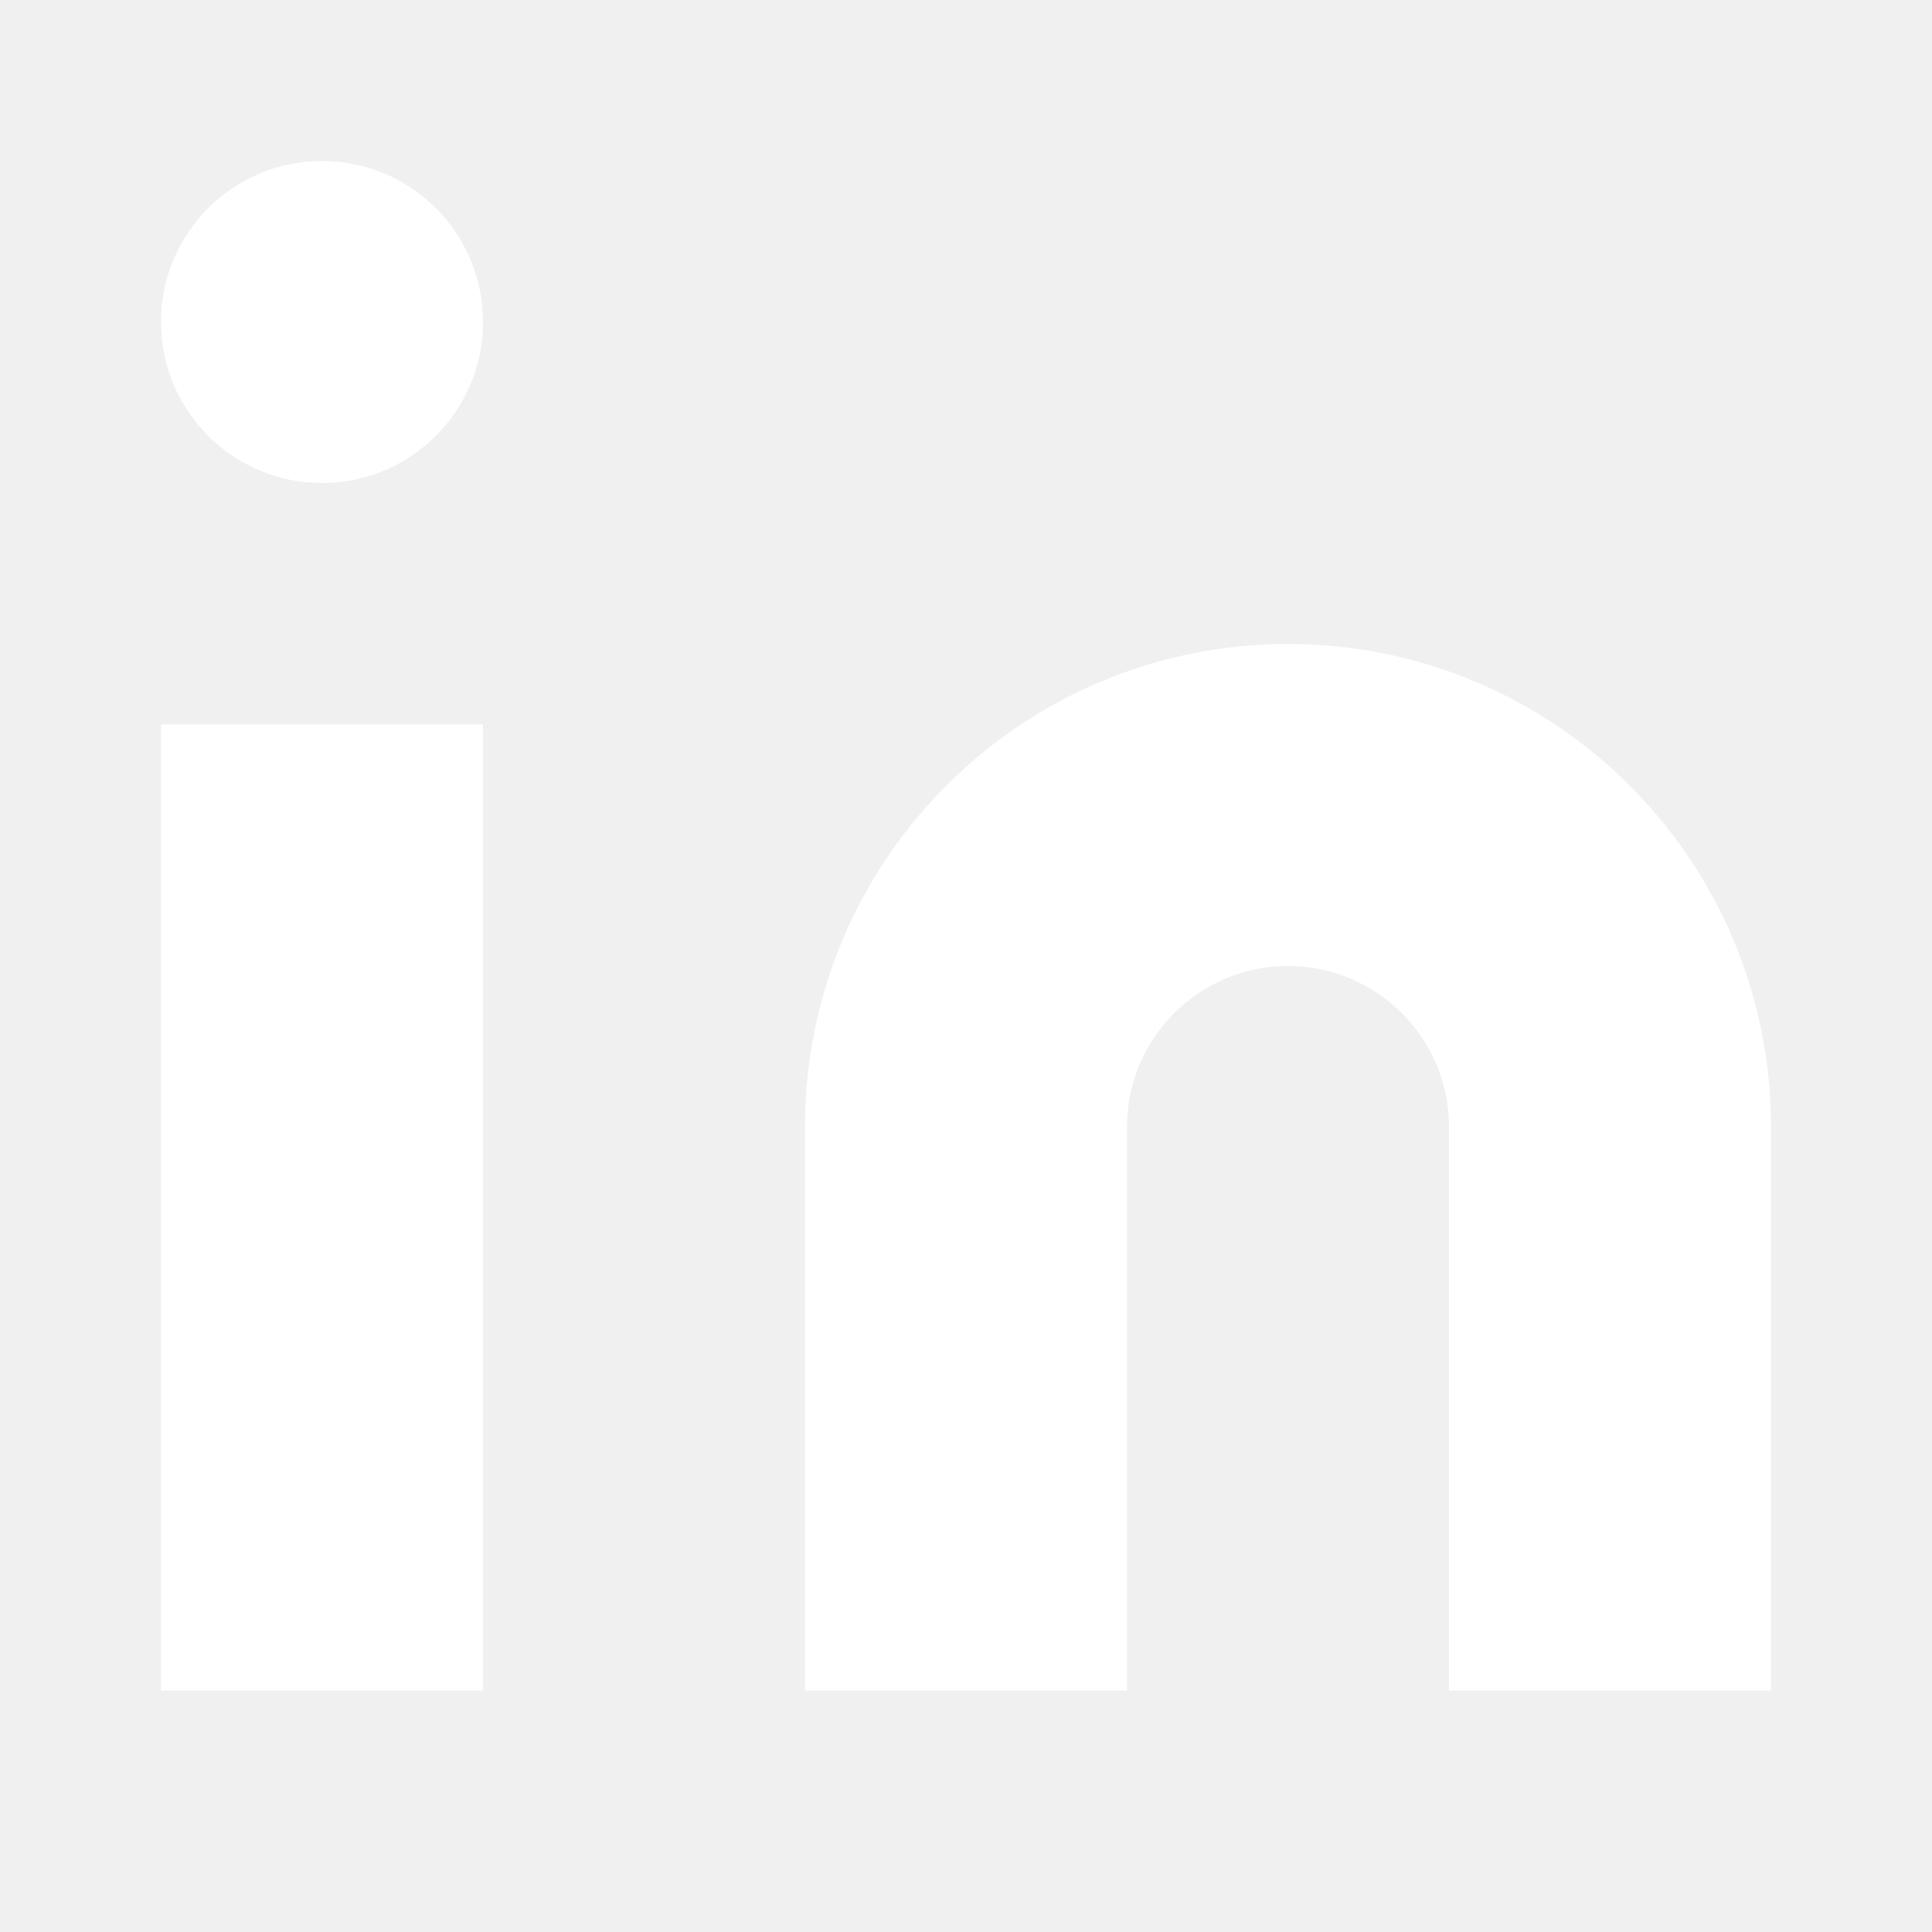
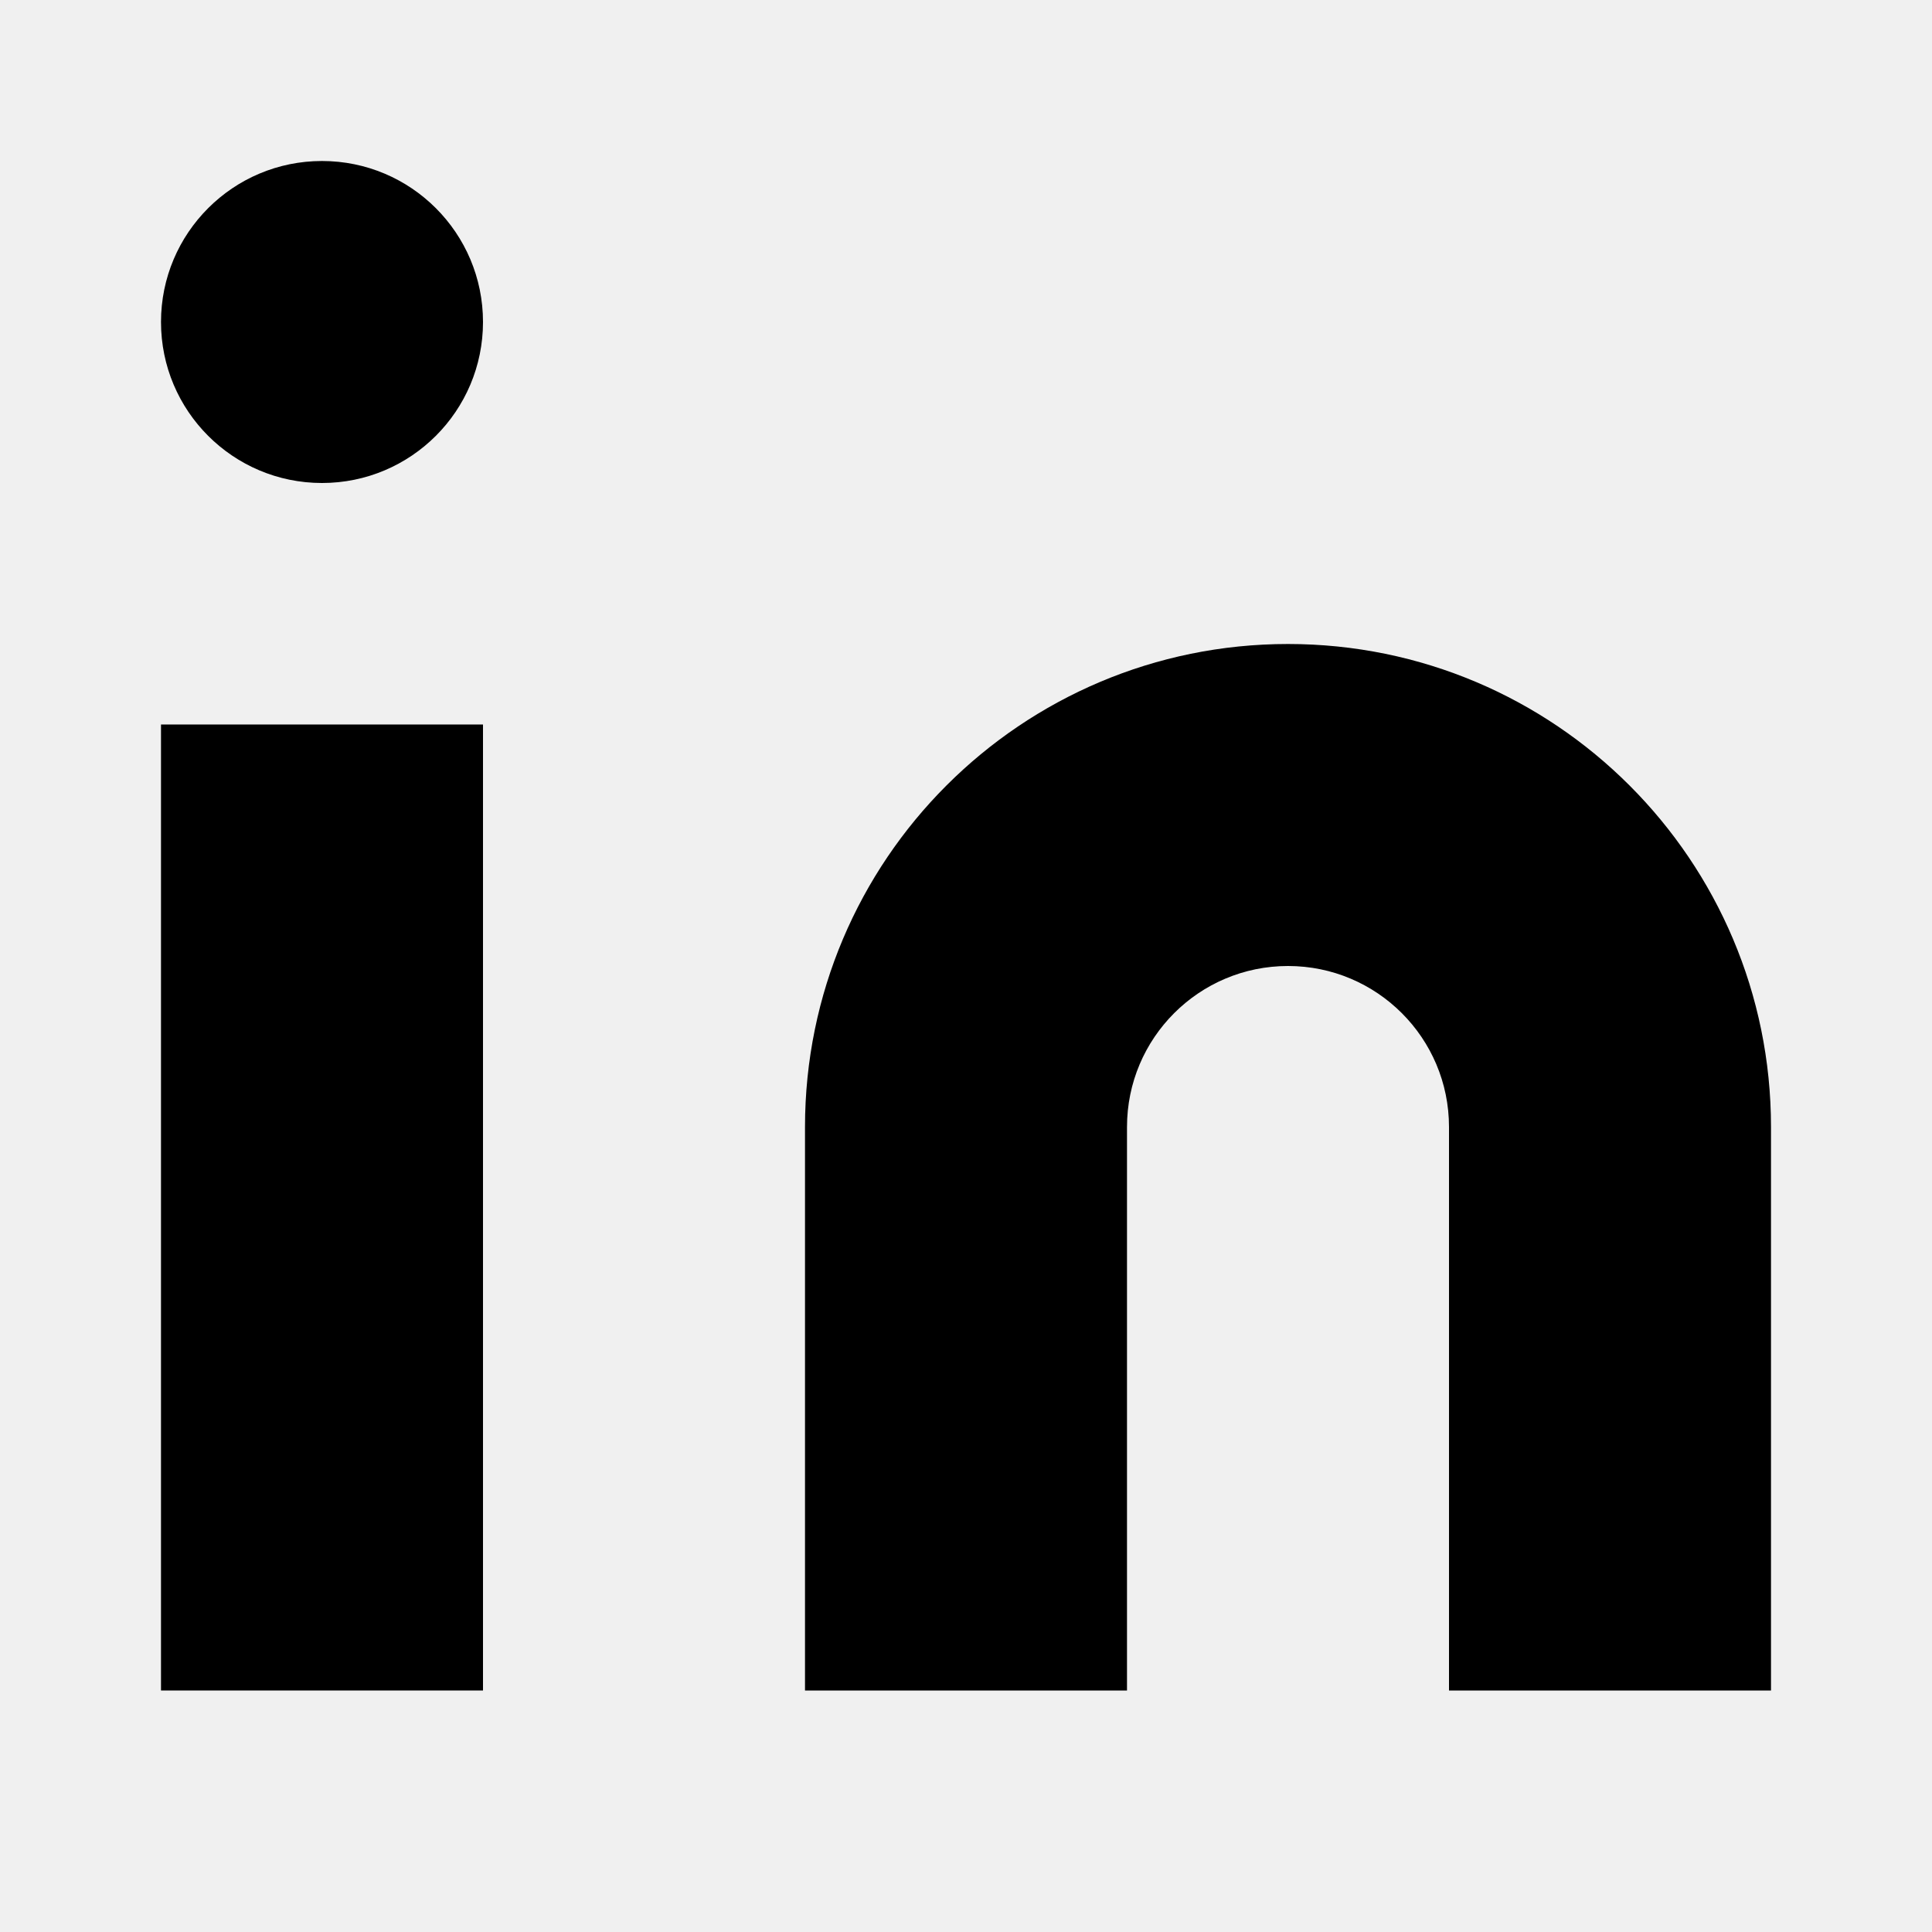
- <svg xmlns="http://www.w3.org/2000/svg" width="24" height="24" viewBox="0 0 24 24" fill="#fff">
+ <svg xmlns="http://www.w3.org/2000/svg" width="24" height="24" viewBox="0 0 24 24">
  <path d="M16 8a6 6 0 0 1 6 6v7h-4v-7a2 2 0 0 0-2-2 2 2 0 0 0-2 2v7h-4v-7a6 6 0 0 1 6-6z" />
  <rect x="2" y="9" width="4" height="12" />
  <circle cx="4" cy="4" r="2" />
</svg>
